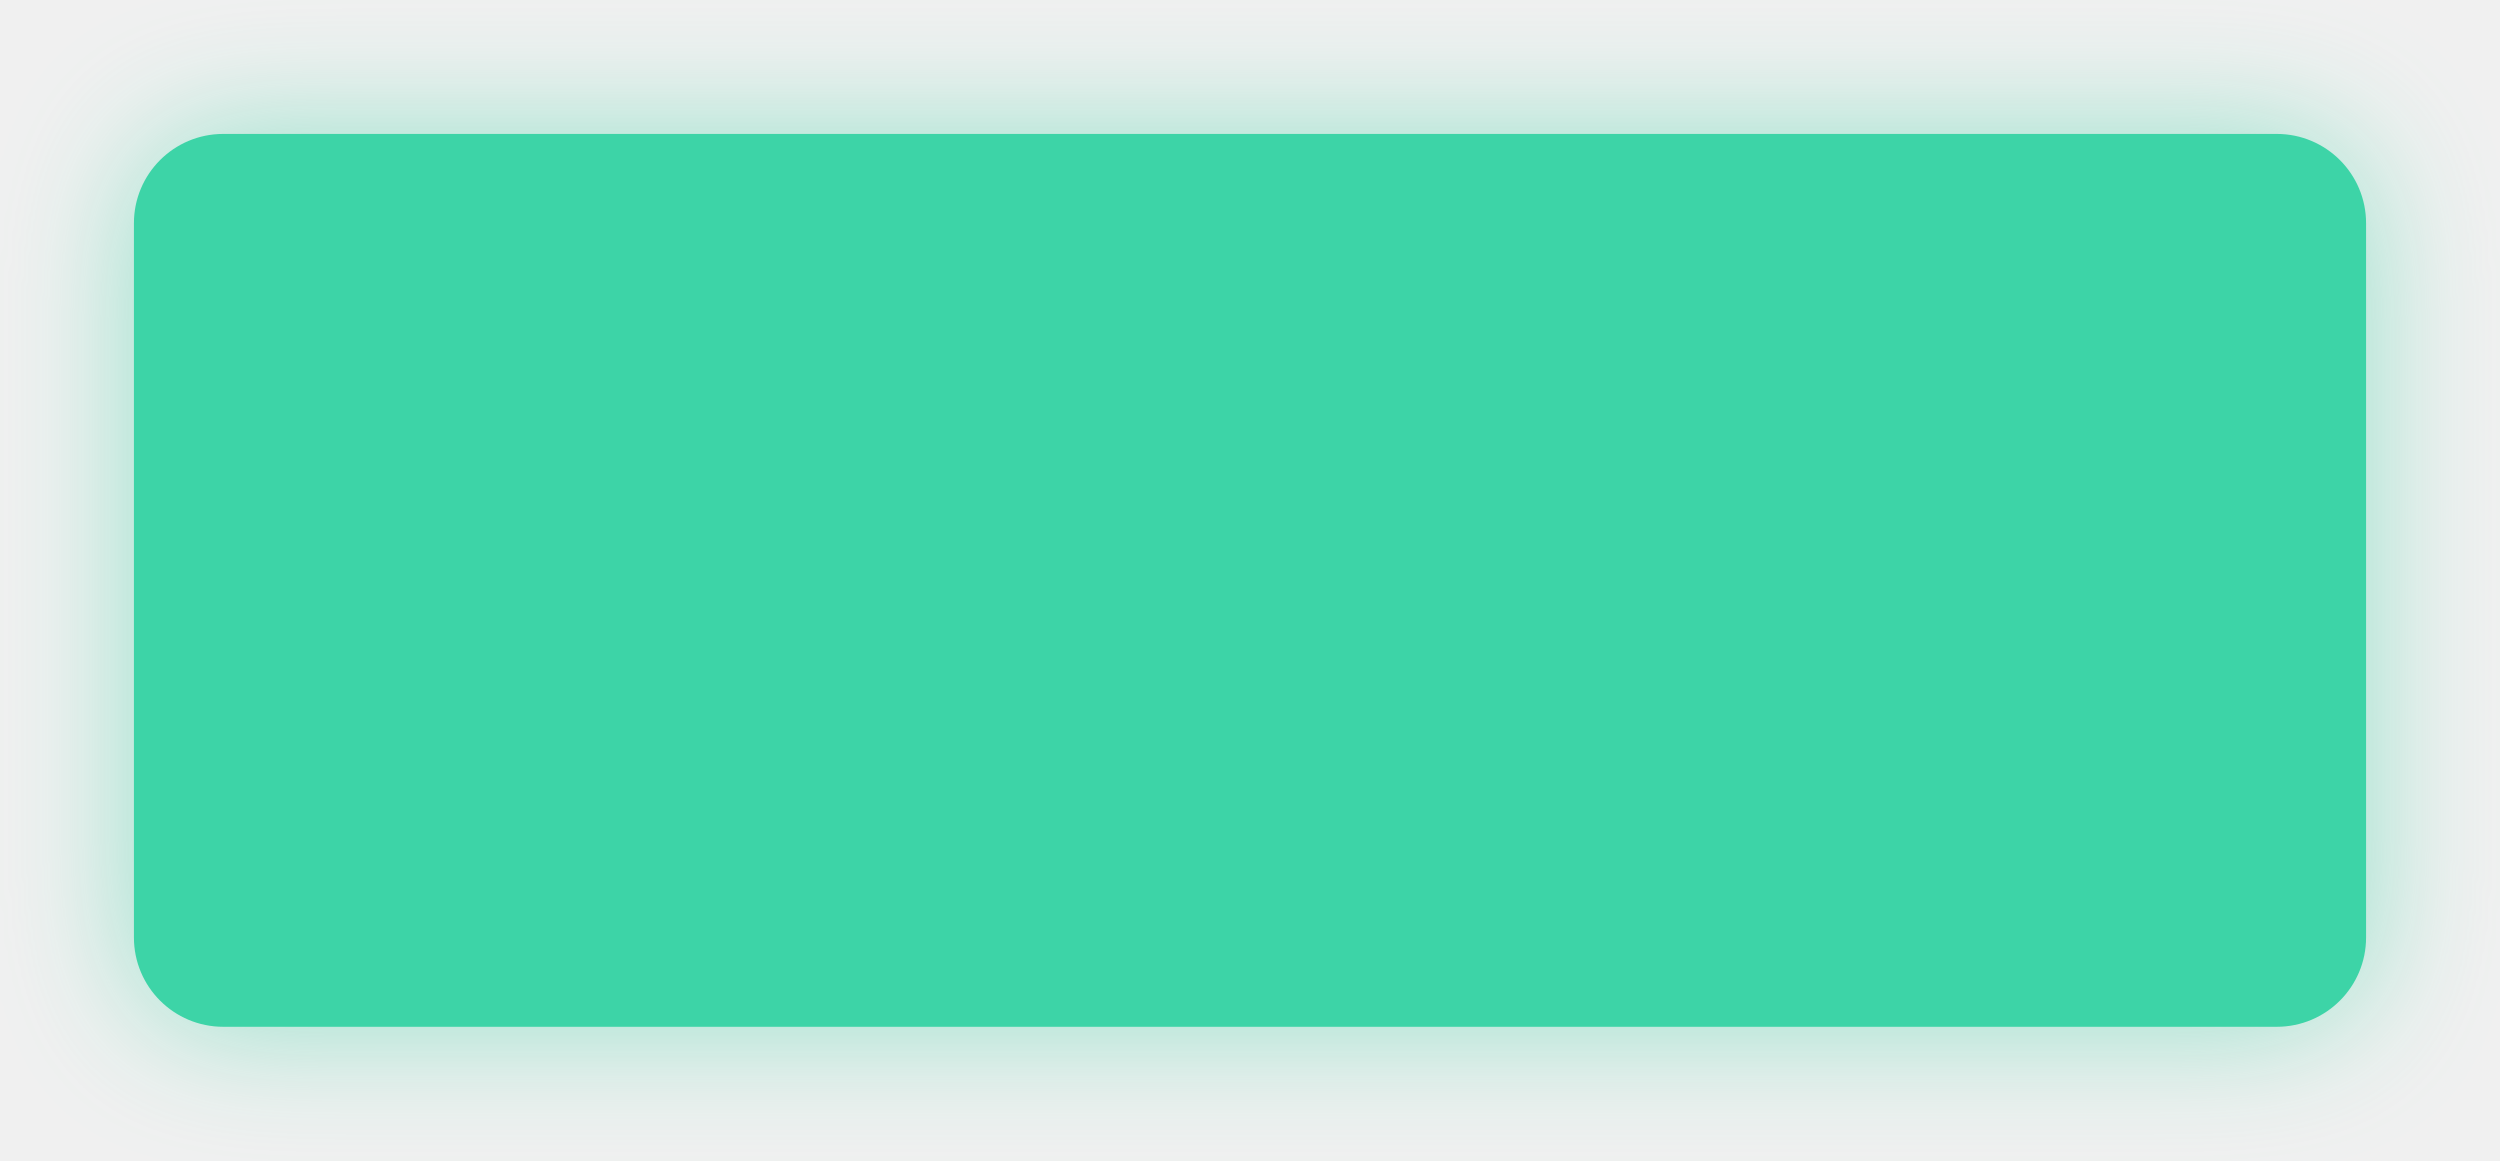
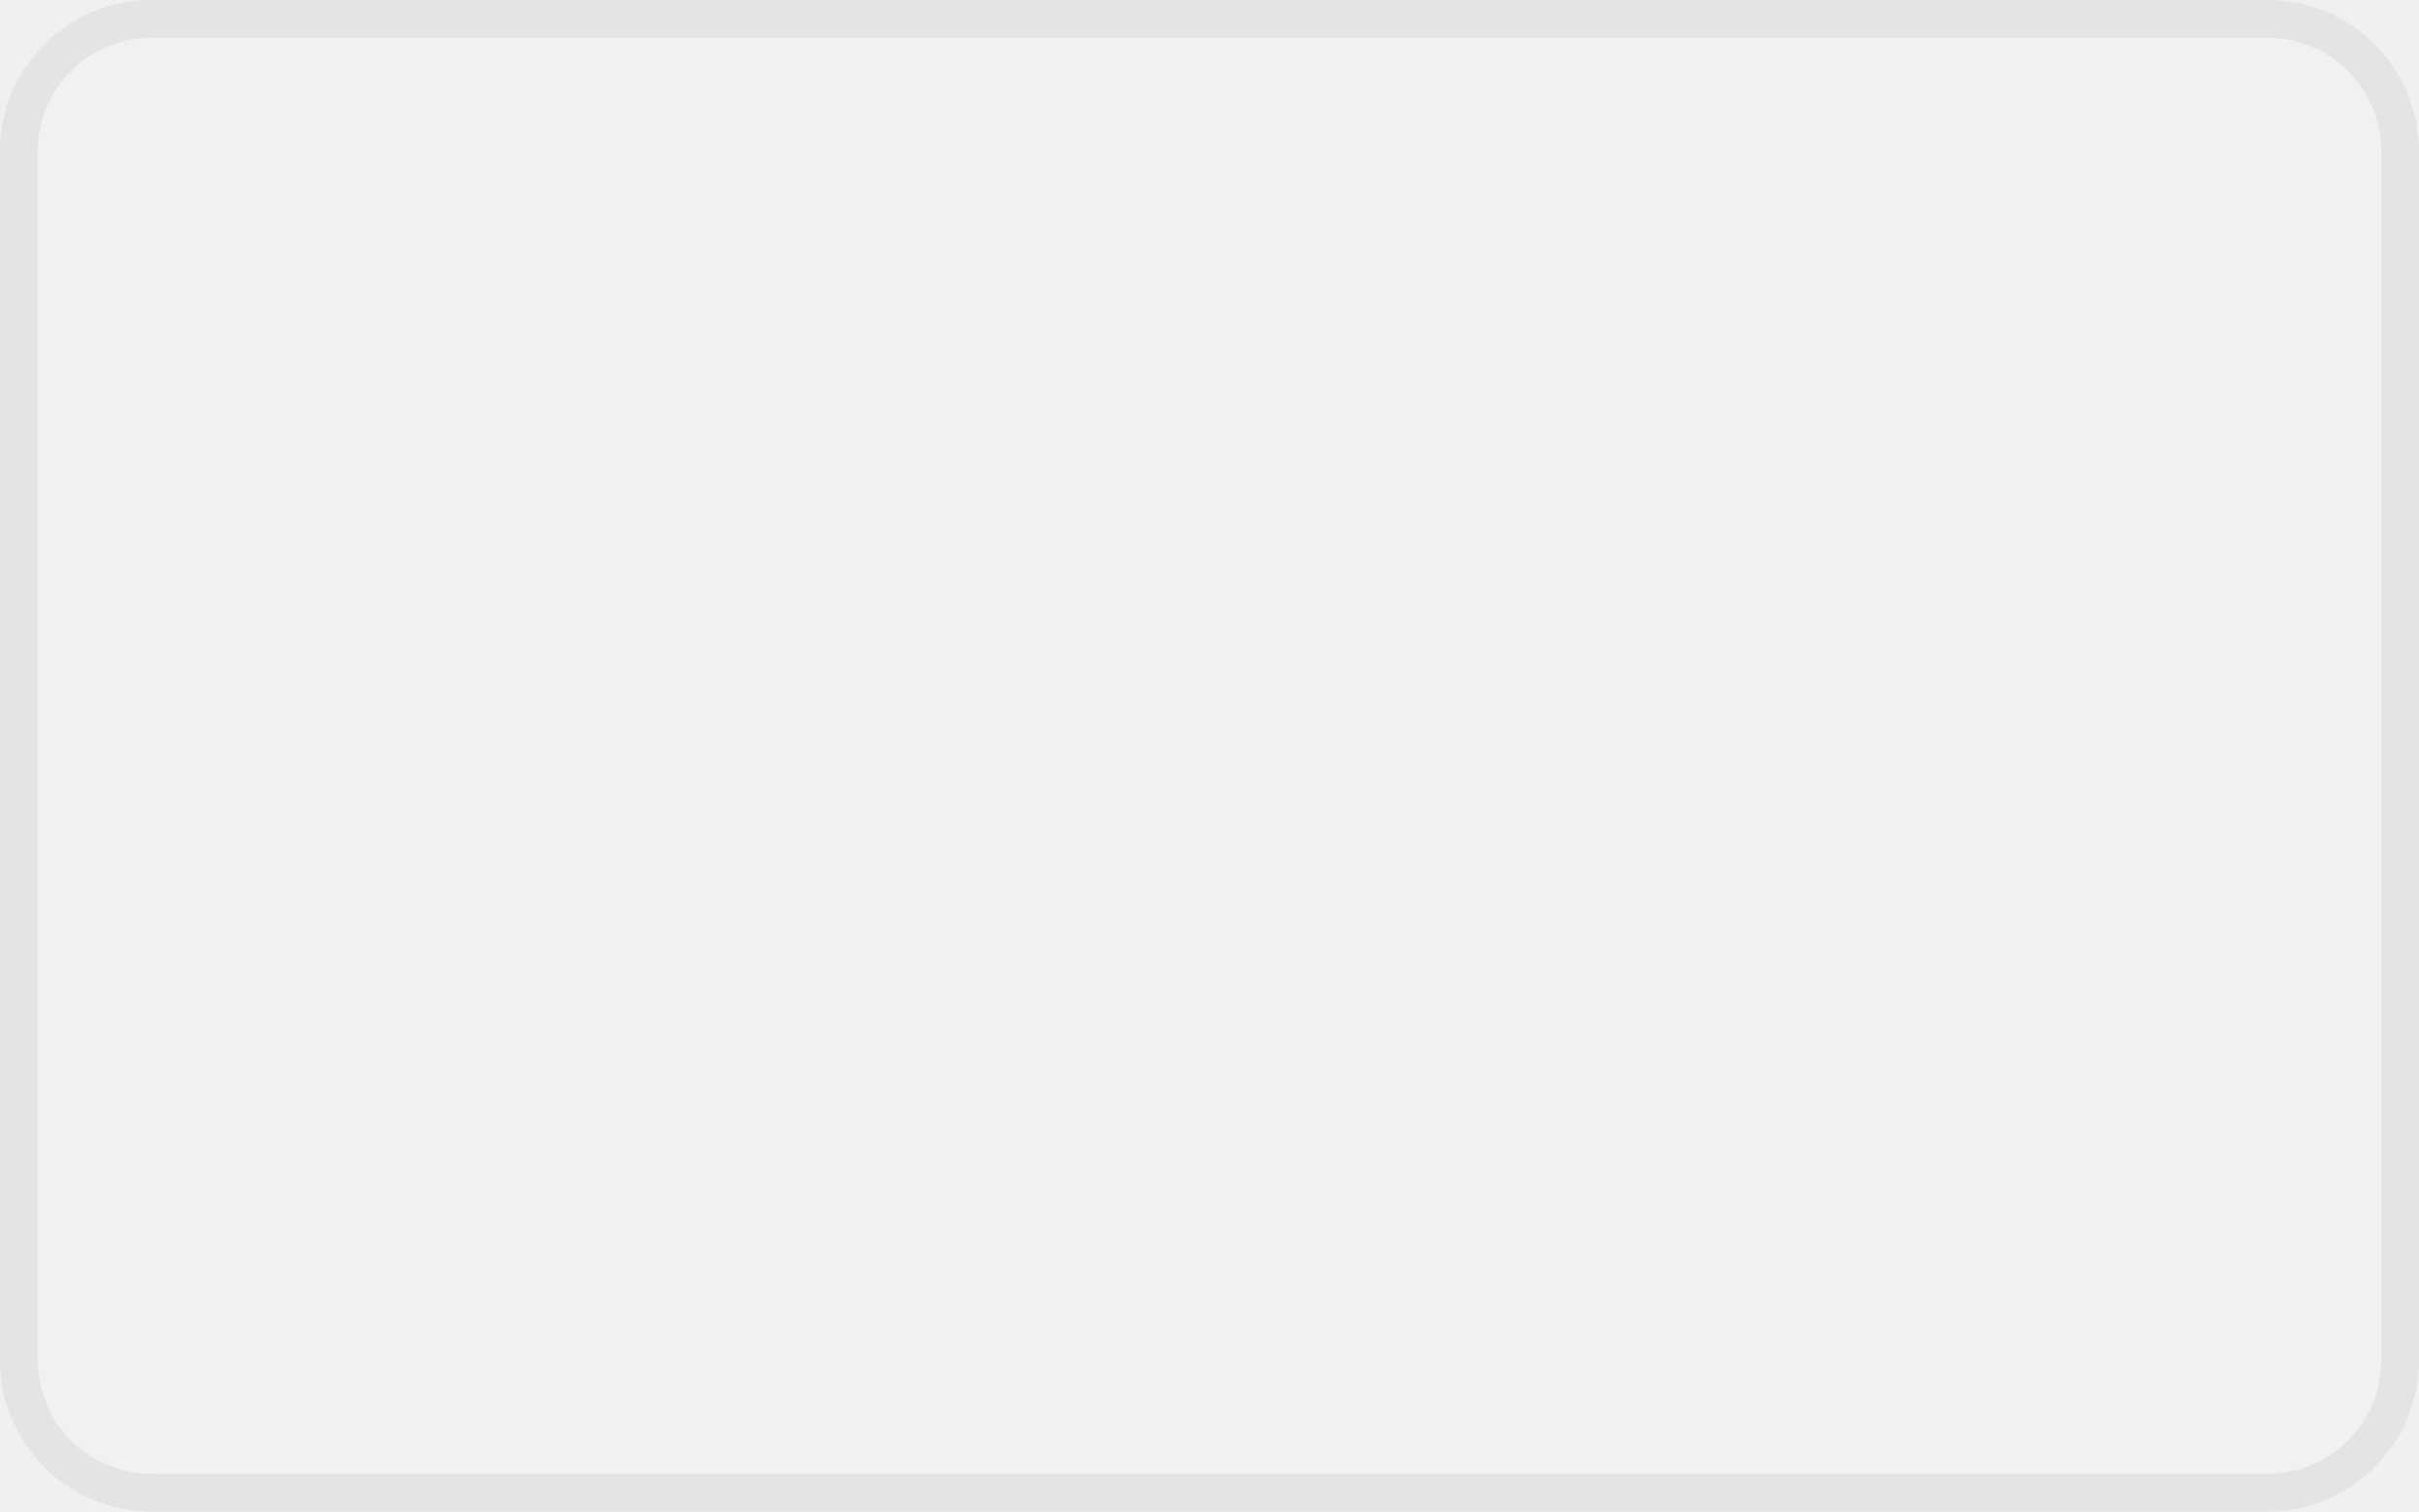
- <svg xmlns="http://www.w3.org/2000/svg" xmlns:xlink="http://www.w3.org/1999/xlink" version="1.1" width="112px" height="52px">
-   <defs>
-     <filter x="37px" y="642px" width="112px" height="52px" filterUnits="userSpaceOnUse" id="filter180">
-       <feOffset dx="0" dy="0" in="SourceAlpha" result="shadowOffsetInner" />
-       <feGaussianBlur stdDeviation="3" in="shadowOffsetInner" result="shadowGaussian" />
-       <feComposite in2="shadowGaussian" operator="atop" in="SourceAlpha" result="shadowComposite" />
-       <feColorMatrix type="matrix" values="0 0 0 0 0.239  0 0 0 0 0.831  0 0 0 0 0.655  0 0 0 0.498 0  " in="shadowComposite" />
-     </filter>
-     <g id="widget181">
-       <path d="M 43 652  A 4 4 0 0 1 47 648 L 139 648  A 4 4 0 0 1 143 652 L 143 684  A 4 4 0 0 1 139 688 L 47 688  A 4 4 0 0 1 43 684 L 43 652  Z " fill-rule="nonzero" fill="#3dd4a7" stroke="none" />
-     </g>
-   </defs>
-   <g transform="matrix(1 0 0 1 -37 -642 )">
-     <use xlink:href="#widget181" filter="url(#filter180)" />
-     <use xlink:href="#widget181" />
+ <svg xmlns="http://www.w3.org/2000/svg" version="1.1" width="64px" height="40px">
+   <g transform="matrix(1 0 0 1 -263 -648 )">
+     <path d="M 263.5 652  A 3.5 3.5 0 0 1 267 648.5 L 323 648.5  A 3.5 3.5 0 0 1 326.5 652 L 326.5 684  A 3.5 3.5 0 0 1 323 687.5 L 267 687.5  A 3.5 3.5 0 0 1 263.5 684 L 263.5 652  Z " fill-rule="nonzero" fill="#ffffff" stroke="none" fill-opacity="0.098" />
+     <path d="M 263.5 652  A 3.5 3.5 0 0 1 267 648.5 L 323 648.5  A 3.5 3.5 0 0 1 326.5 652 L 326.5 684  A 3.5 3.5 0 0 1 323 687.5 L 267 687.5  A 3.5 3.5 0 0 1 263.5 684 L 263.5 652  Z " stroke-width="1" stroke="#e4e4e4" fill="none" />
  </g>
</svg>
